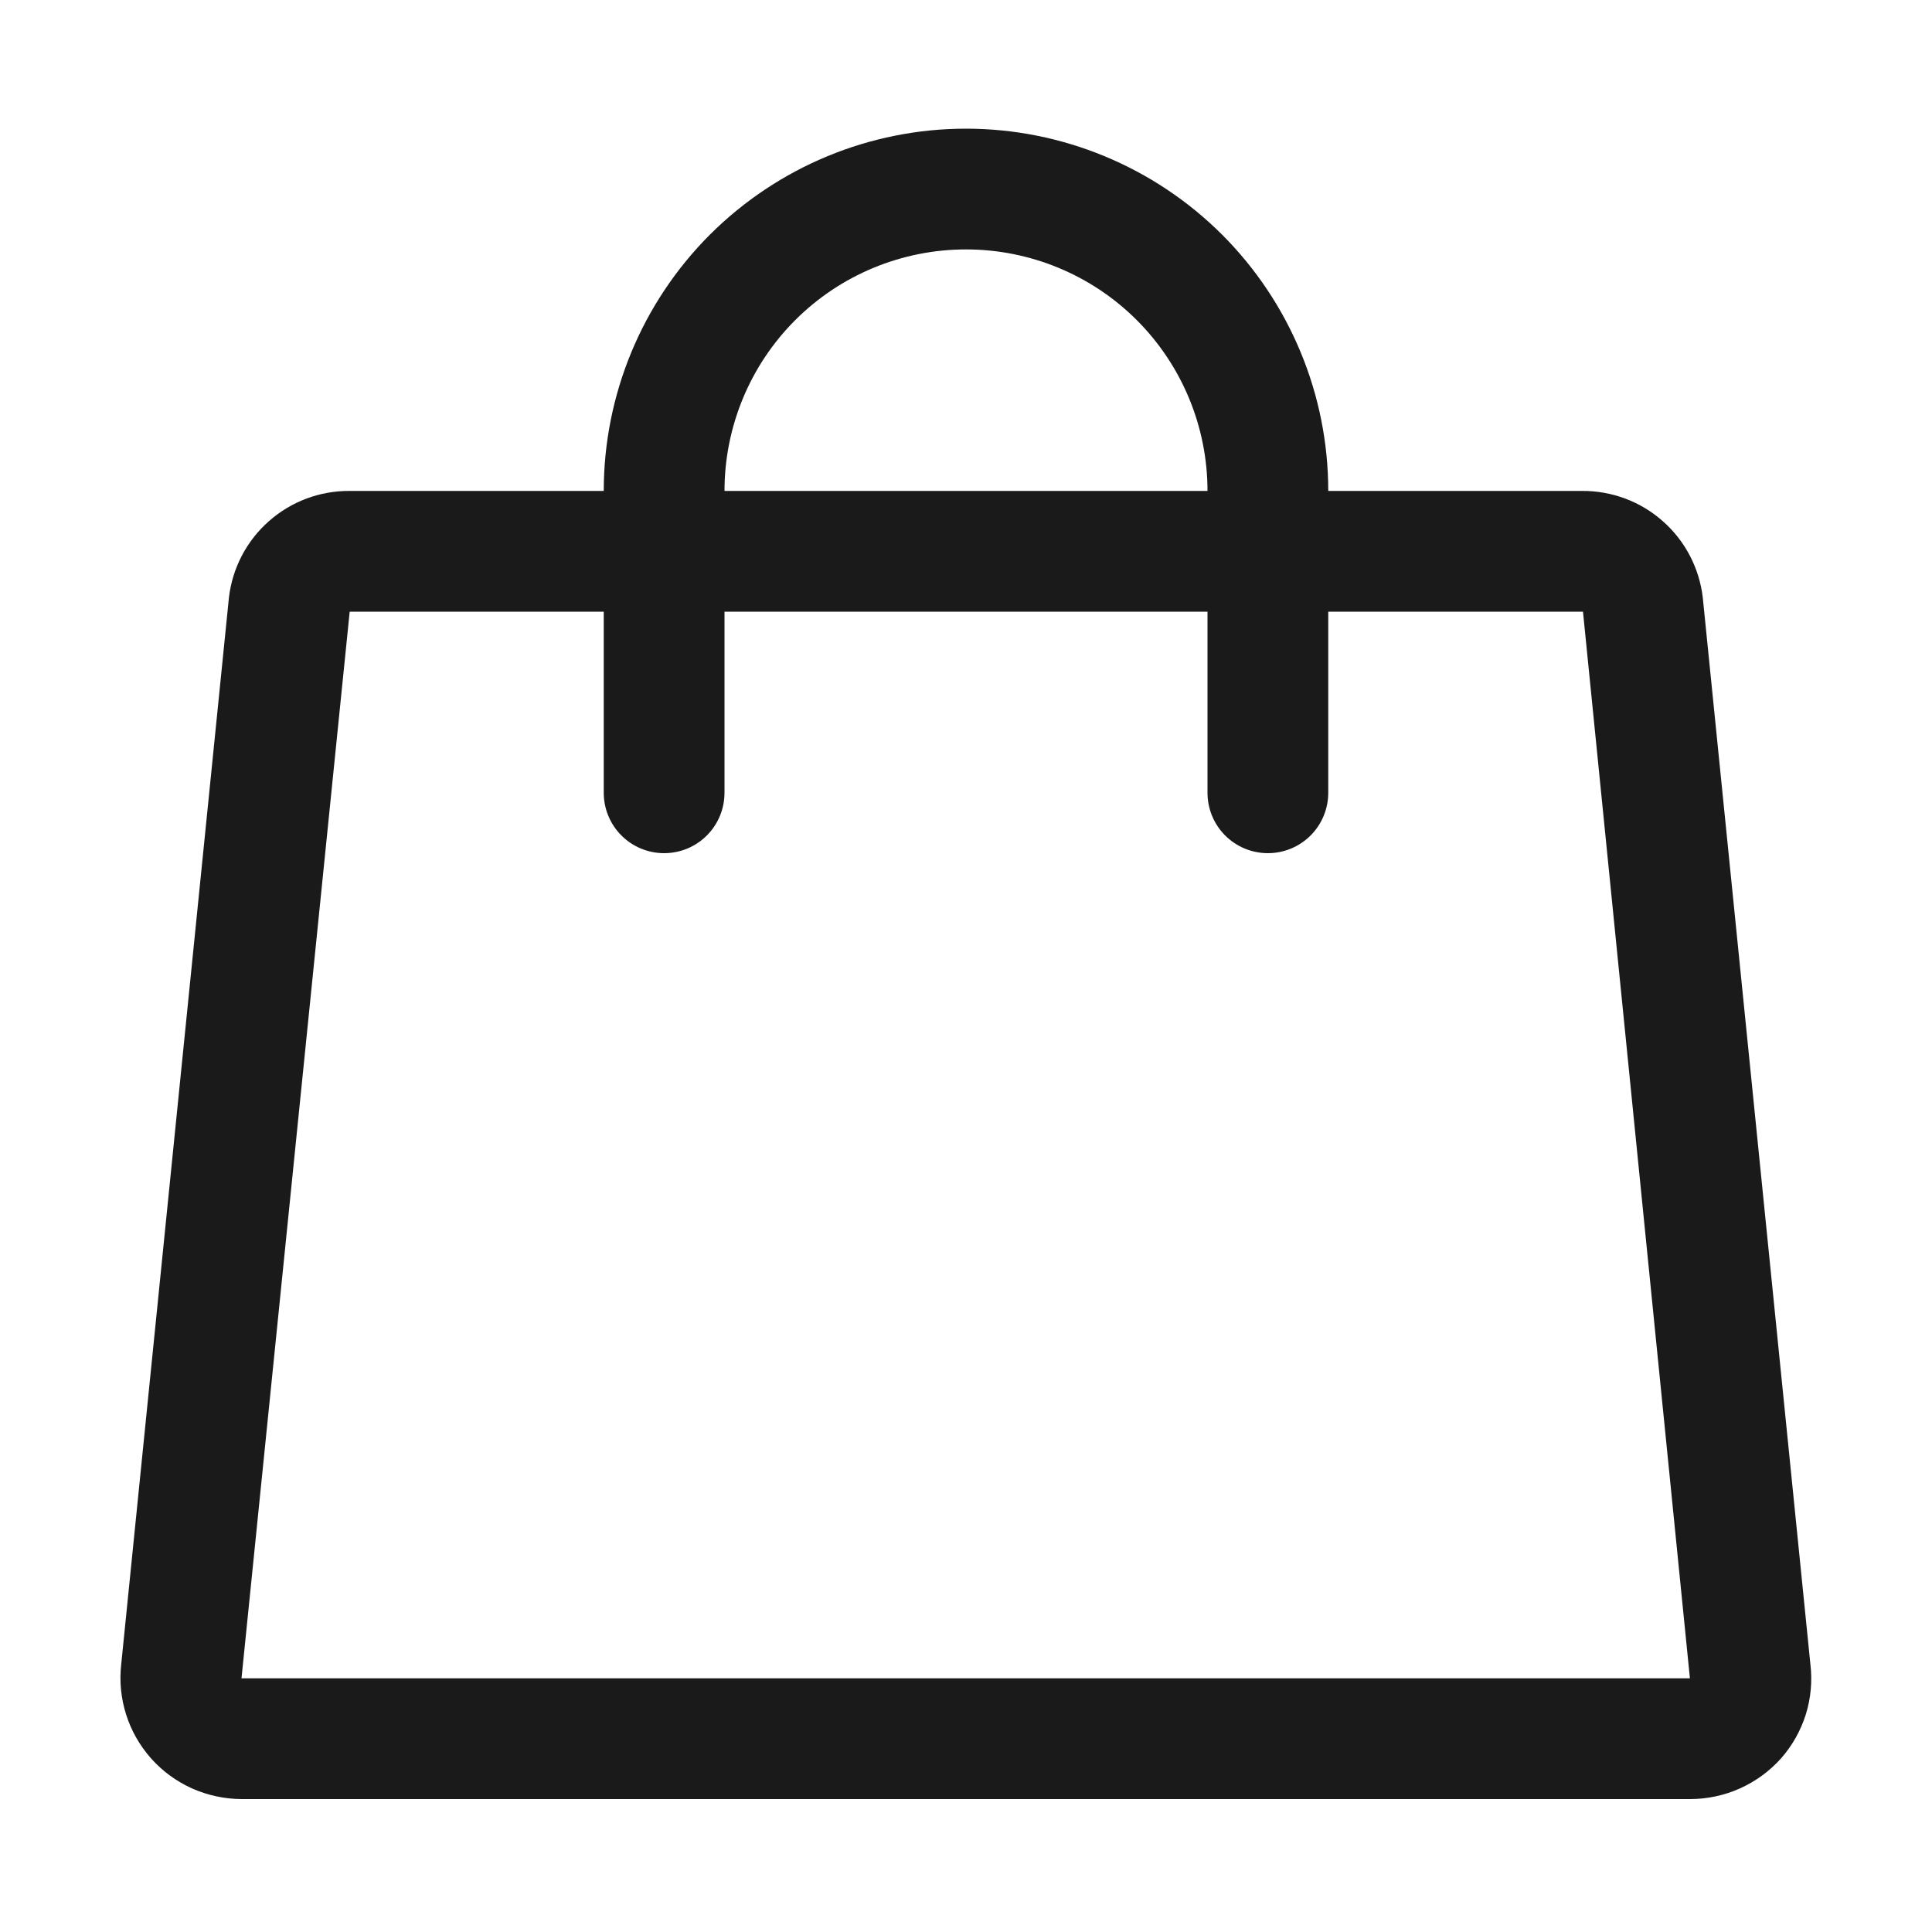
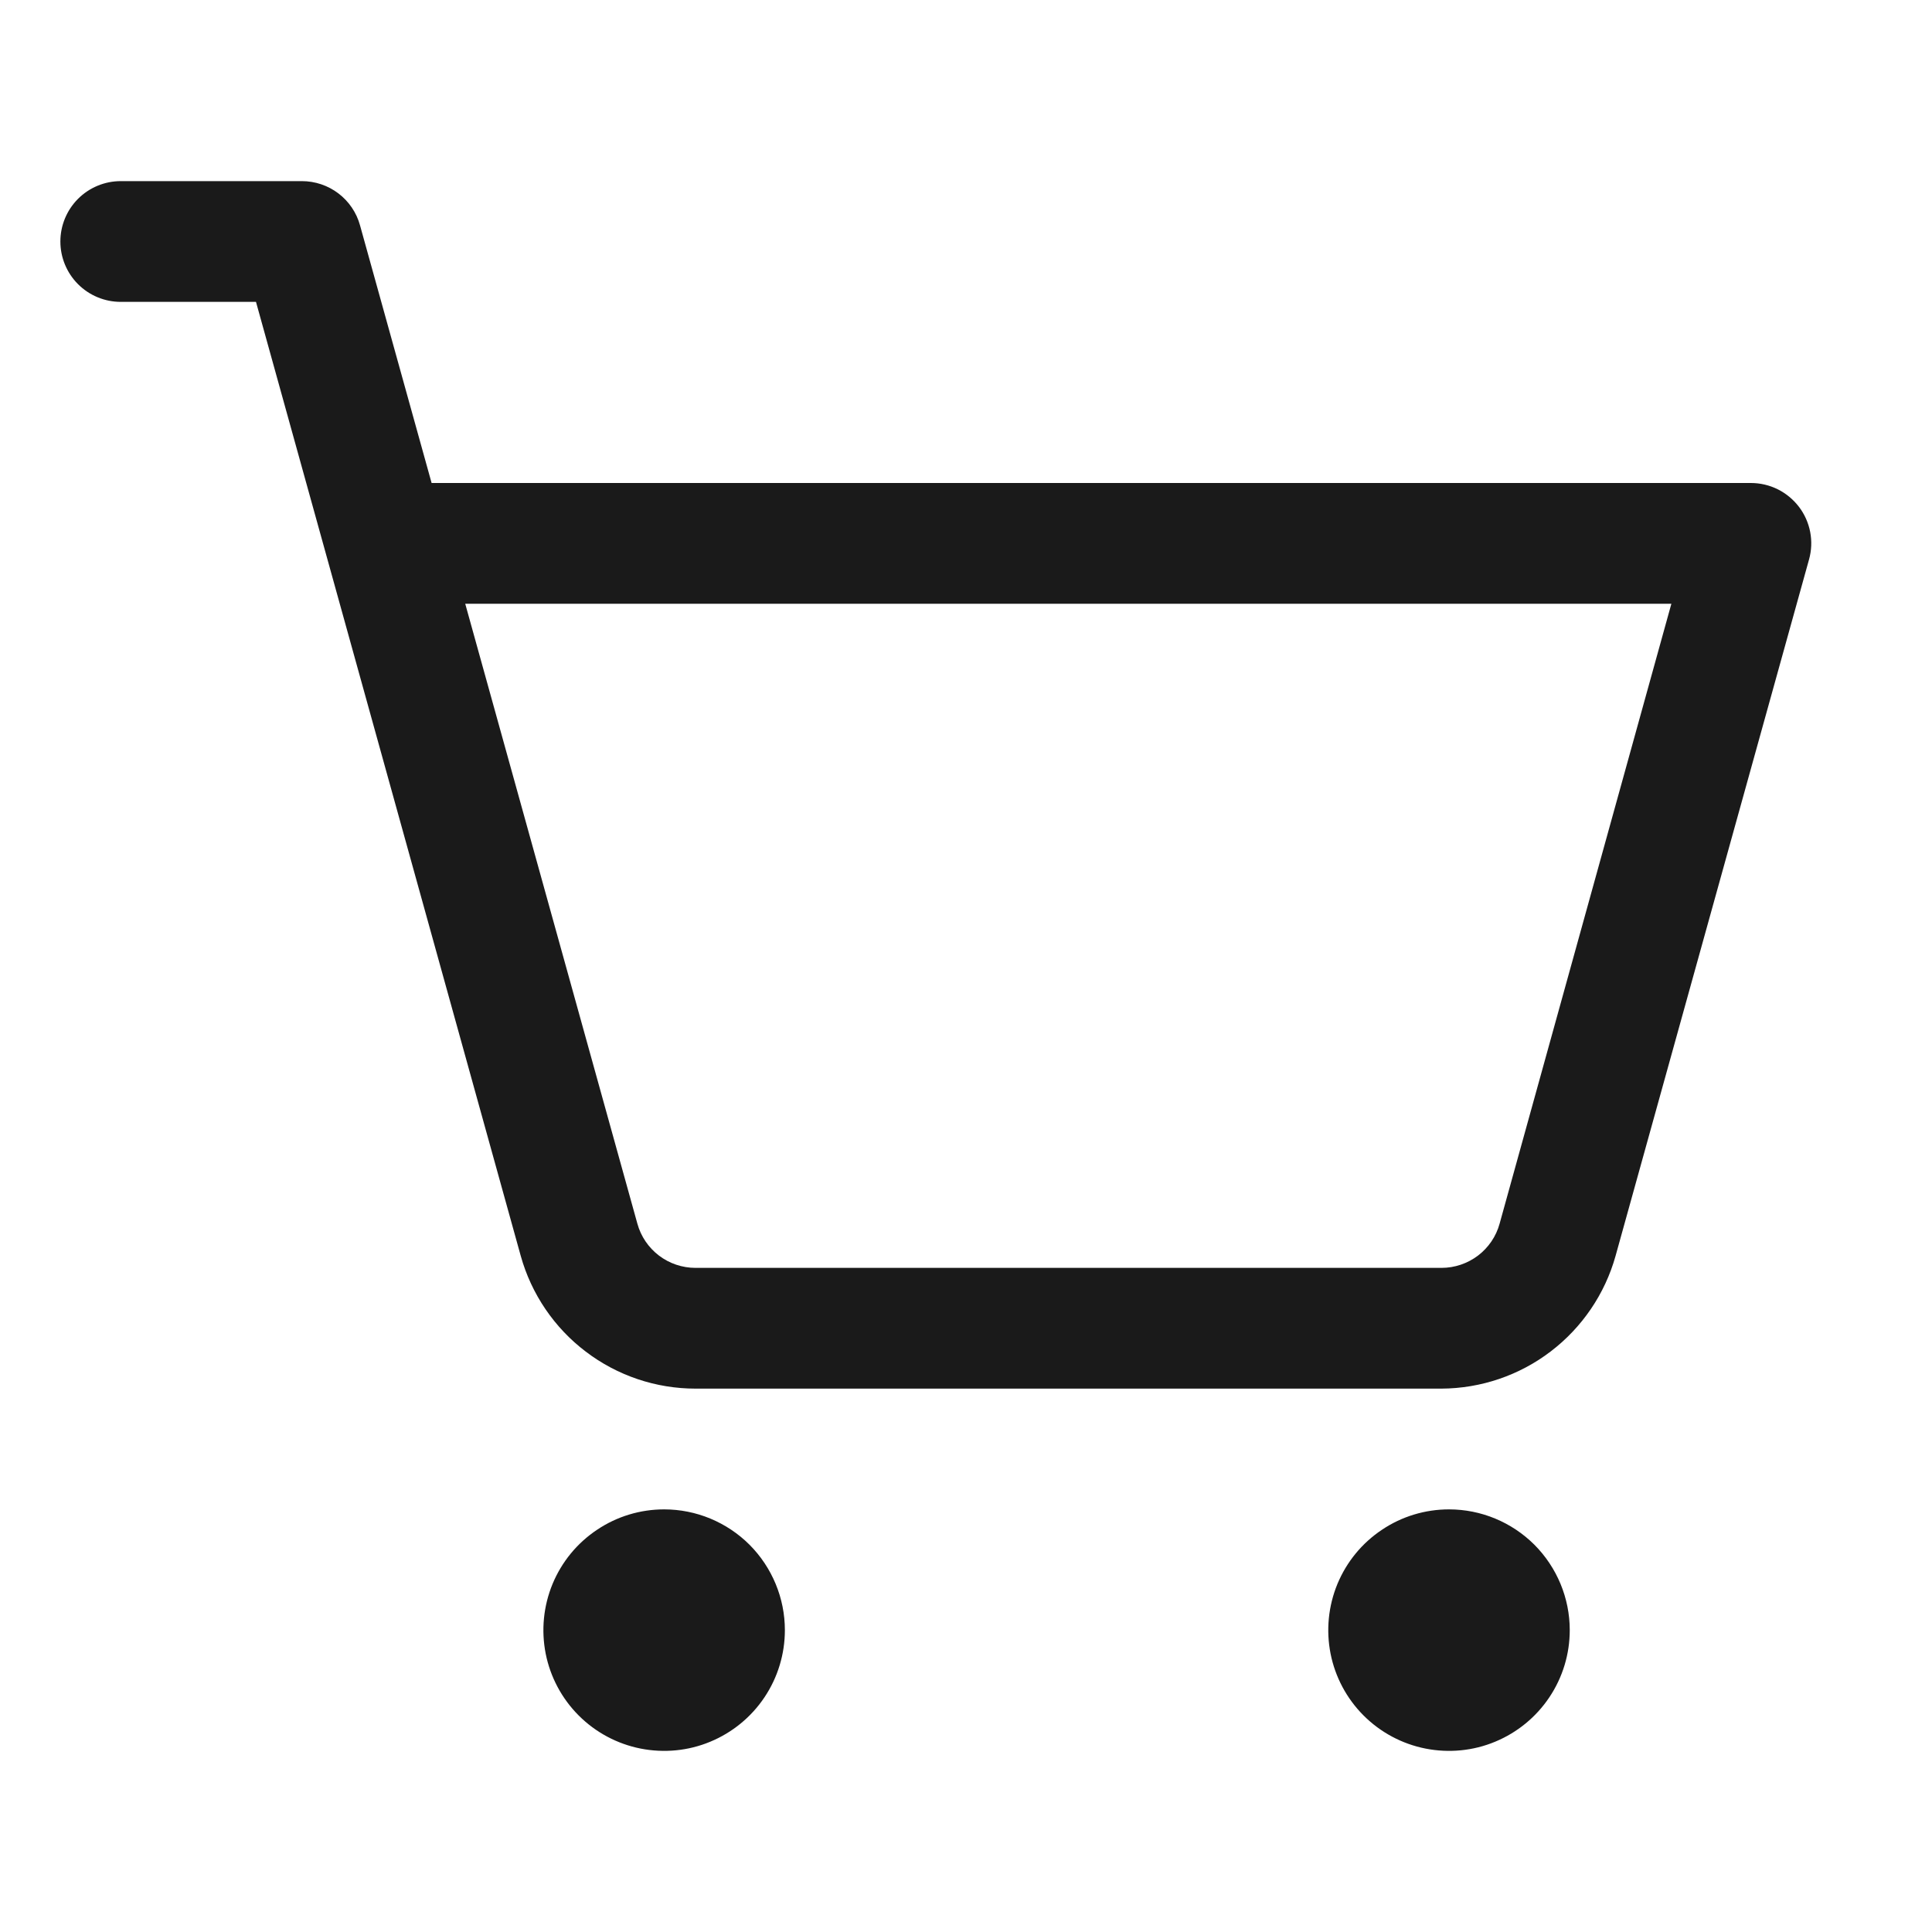
<svg xmlns="http://www.w3.org/2000/svg" width="20" height="20" viewBox="0 0 20 20" fill="none">
-   <path d="M18.741 17.227L17.627 6.185C17.591 5.88 17.444 5.598 17.213 5.395C16.983 5.191 16.685 5.08 16.377 5.082H13.75C13.75 4.087 13.355 3.134 12.652 2.43C11.948 1.727 10.995 1.332 10 1.332C9.005 1.332 8.052 1.727 7.348 2.43C6.645 3.134 6.25 4.087 6.25 5.082H3.62C3.312 5.08 3.014 5.191 2.784 5.395C2.553 5.598 2.406 5.88 2.37 6.185L1.255 17.227C1.235 17.402 1.252 17.579 1.305 17.747C1.358 17.915 1.446 18.07 1.563 18.202C1.68 18.334 1.825 18.44 1.986 18.513C2.148 18.585 2.323 18.623 2.5 18.624H17.494C17.672 18.624 17.848 18.587 18.011 18.514C18.174 18.441 18.319 18.335 18.438 18.202C18.554 18.07 18.641 17.915 18.694 17.747C18.746 17.579 18.762 17.402 18.741 17.227ZM10 2.582C10.663 2.582 11.299 2.845 11.768 3.314C12.237 3.783 12.5 4.419 12.5 5.082H7.5C7.5 4.419 7.763 3.783 8.232 3.314C8.701 2.845 9.337 2.582 10 2.582ZM2.5 17.374L3.62 6.332H6.25V8.207C6.25 8.373 6.316 8.532 6.433 8.649C6.55 8.766 6.709 8.832 6.875 8.832C7.041 8.832 7.2 8.766 7.317 8.649C7.434 8.532 7.5 8.373 7.5 8.207V6.332H12.5V8.207C12.5 8.373 12.566 8.532 12.683 8.649C12.8 8.766 12.959 8.832 13.125 8.832C13.291 8.832 13.45 8.766 13.567 8.649C13.684 8.532 13.75 8.373 13.75 8.207V6.332H16.387L17.494 17.374H2.5Z" fill="#1A1A1A" />
+   <path d="M8.125 16.875C8.125 17.122 8.052 17.364 7.914 17.57C7.777 17.775 7.582 17.935 7.353 18.03C7.125 18.125 6.874 18.149 6.631 18.101C6.389 18.053 6.166 17.934 5.991 17.759C5.816 17.584 5.697 17.361 5.649 17.119C5.601 16.876 5.626 16.625 5.72 16.397C5.815 16.168 5.975 15.973 6.181 15.836C6.386 15.698 6.628 15.625 6.875 15.625C7.207 15.625 7.524 15.757 7.759 15.991C7.993 16.226 8.125 16.544 8.125 16.875ZM15 15.625C14.753 15.625 14.511 15.698 14.306 15.836C14.1 15.973 13.94 16.168 13.845 16.397C13.751 16.625 13.726 16.876 13.774 17.119C13.822 17.361 13.941 17.584 14.116 17.759C14.291 17.934 14.514 18.053 14.756 18.101C14.999 18.149 15.25 18.125 15.478 18.03C15.707 17.935 15.902 17.775 16.039 17.57C16.177 17.364 16.25 17.122 16.25 16.875C16.25 16.544 16.118 16.226 15.884 15.991C15.649 15.757 15.332 15.625 15 15.625ZM18.727 5.792L16.724 13.002C16.614 13.395 16.378 13.742 16.053 13.99C15.728 14.238 15.331 14.373 14.922 14.375H7.2C6.79 14.375 6.391 14.241 6.064 13.992C5.738 13.745 5.501 13.396 5.391 13.002L2.65 3.125H1.25C1.084 3.125 0.925 3.059 0.808 2.942C0.691 2.825 0.625 2.666 0.625 2.5C0.625 2.334 0.691 2.175 0.808 2.058C0.925 1.941 1.084 1.875 1.25 1.875H3.125C3.262 1.875 3.395 1.92 3.503 2.002C3.612 2.085 3.691 2.201 3.727 2.333L4.468 5H18.125C18.221 5 18.316 5.022 18.403 5.065C18.489 5.108 18.564 5.17 18.623 5.247C18.681 5.323 18.721 5.413 18.739 5.507C18.757 5.602 18.753 5.699 18.727 5.792ZM17.302 6.25H4.816L6.598 12.667C6.634 12.799 6.713 12.915 6.822 12.998C6.93 13.08 7.063 13.125 7.2 13.125H14.922C15.059 13.125 15.191 13.08 15.3 12.998C15.409 12.915 15.488 12.799 15.524 12.667L17.302 6.25Z" fill="#1A1A1A" />
</svg>
